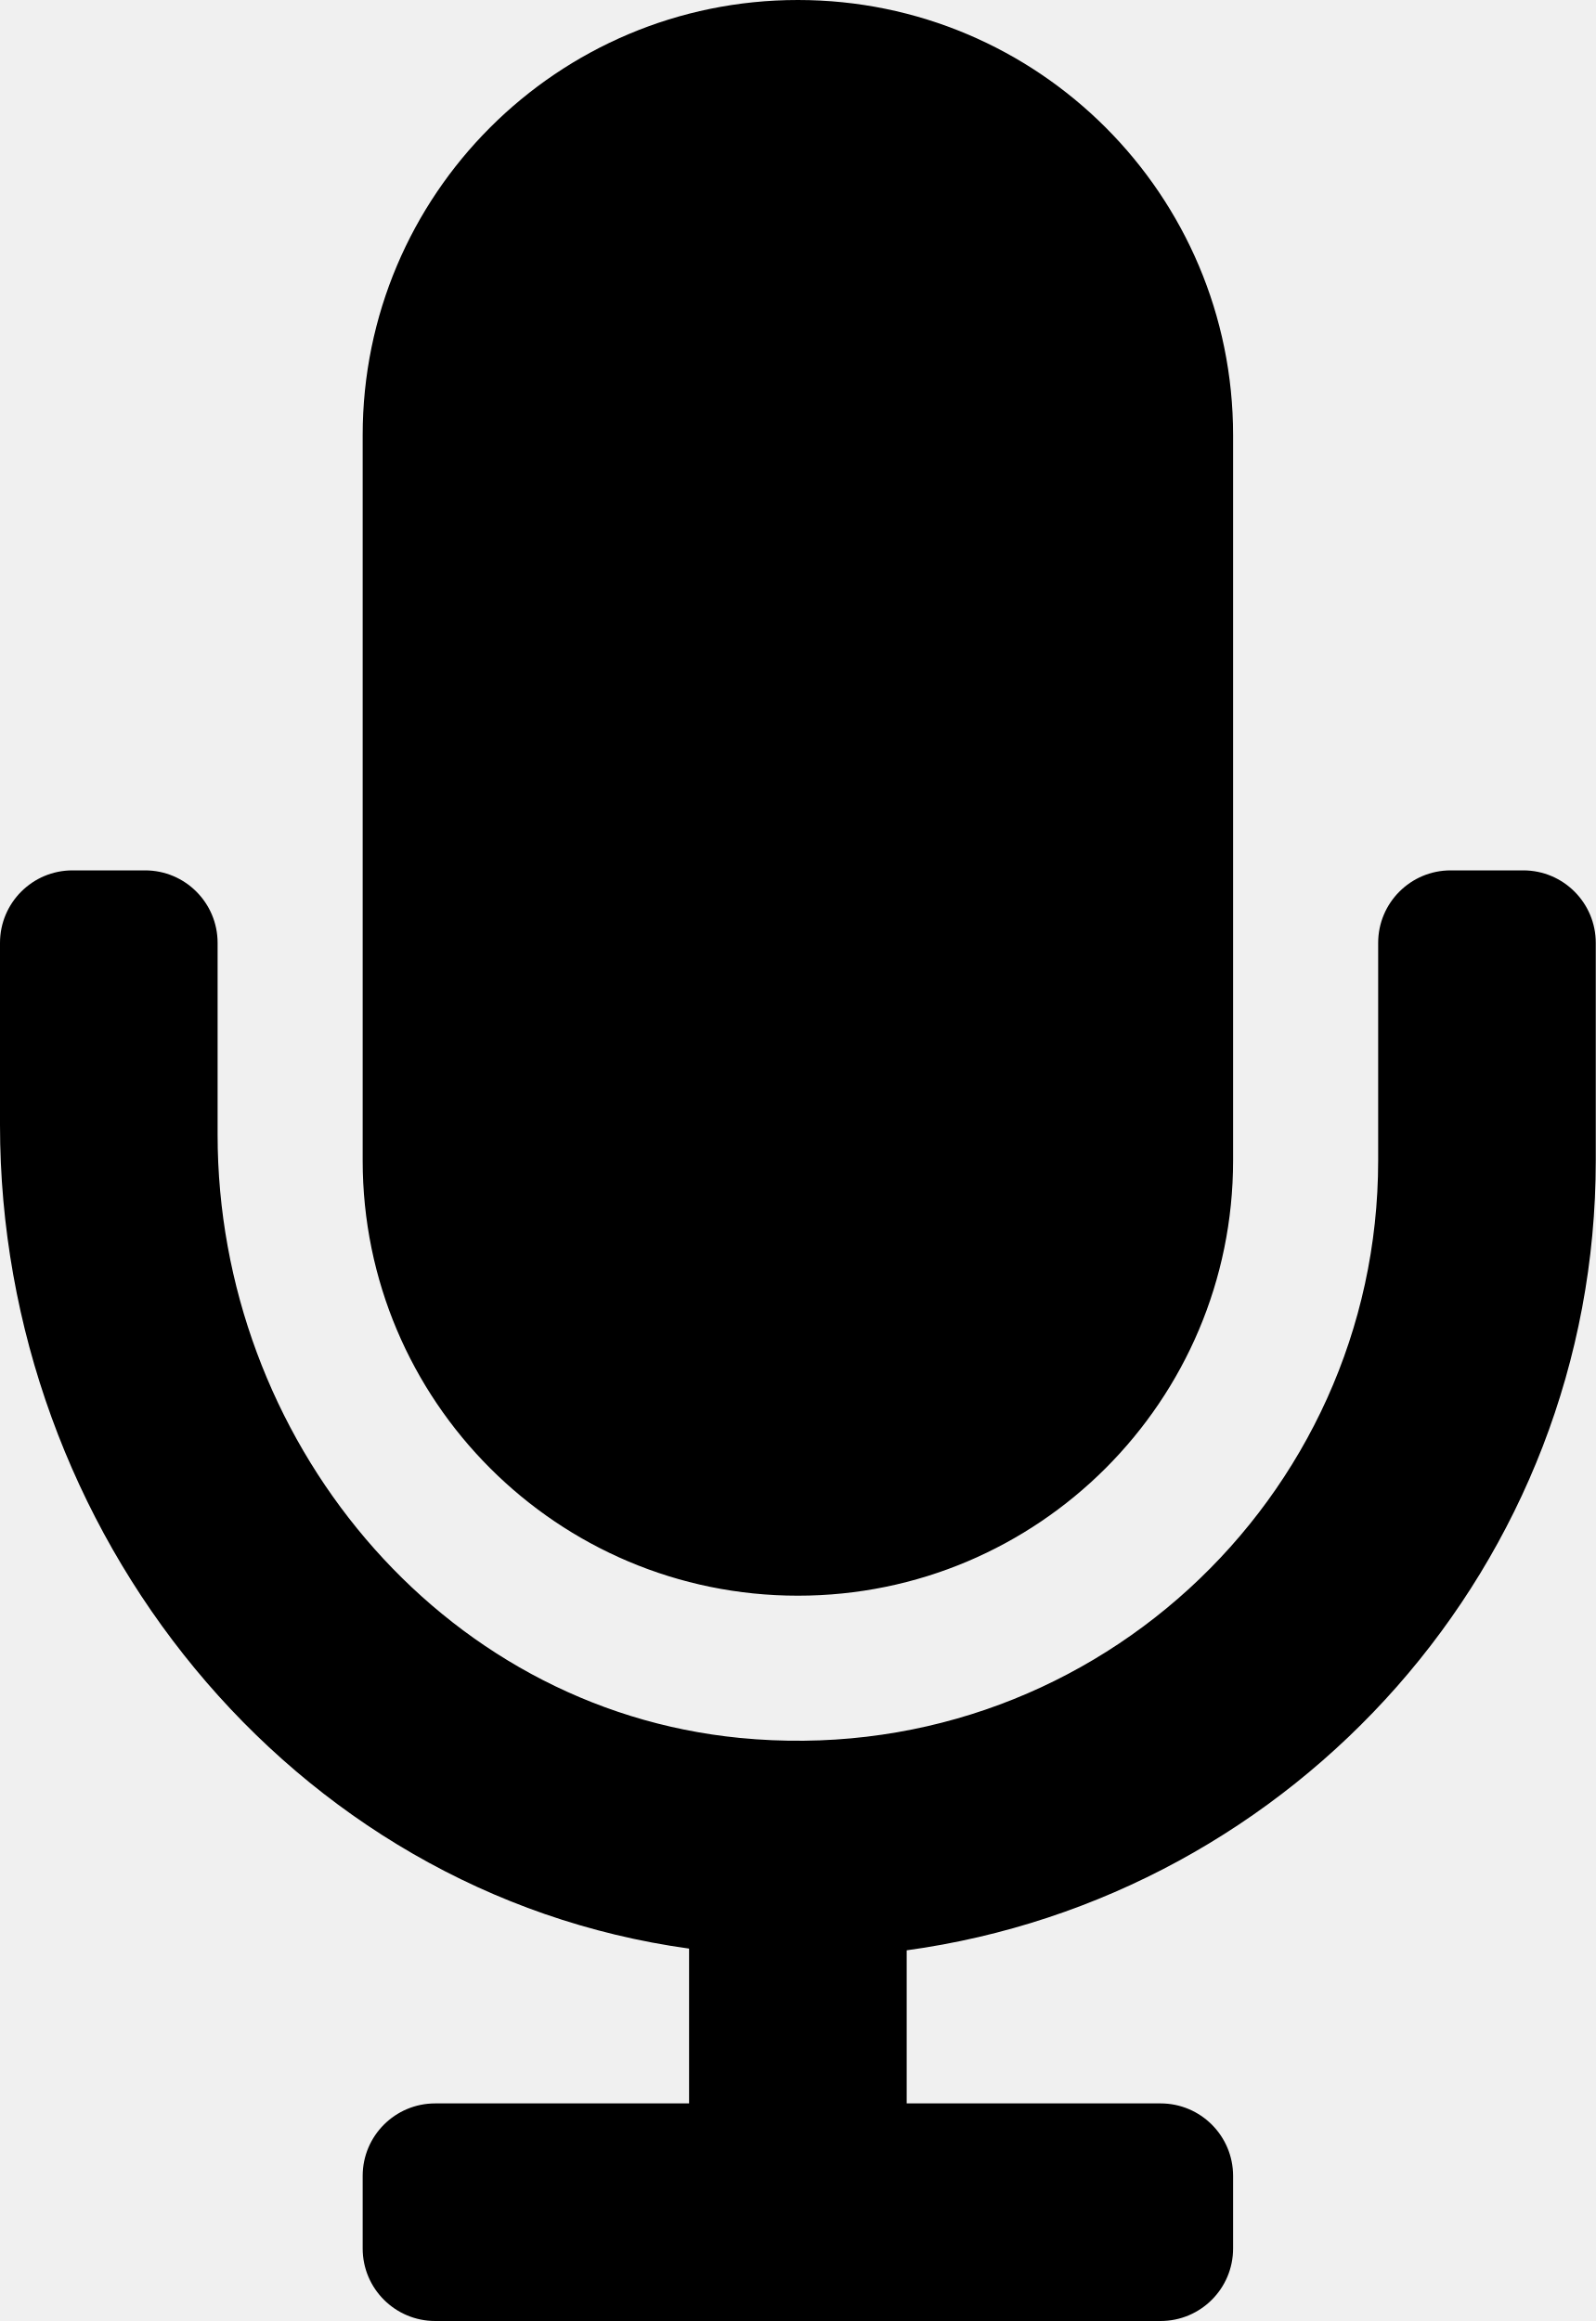
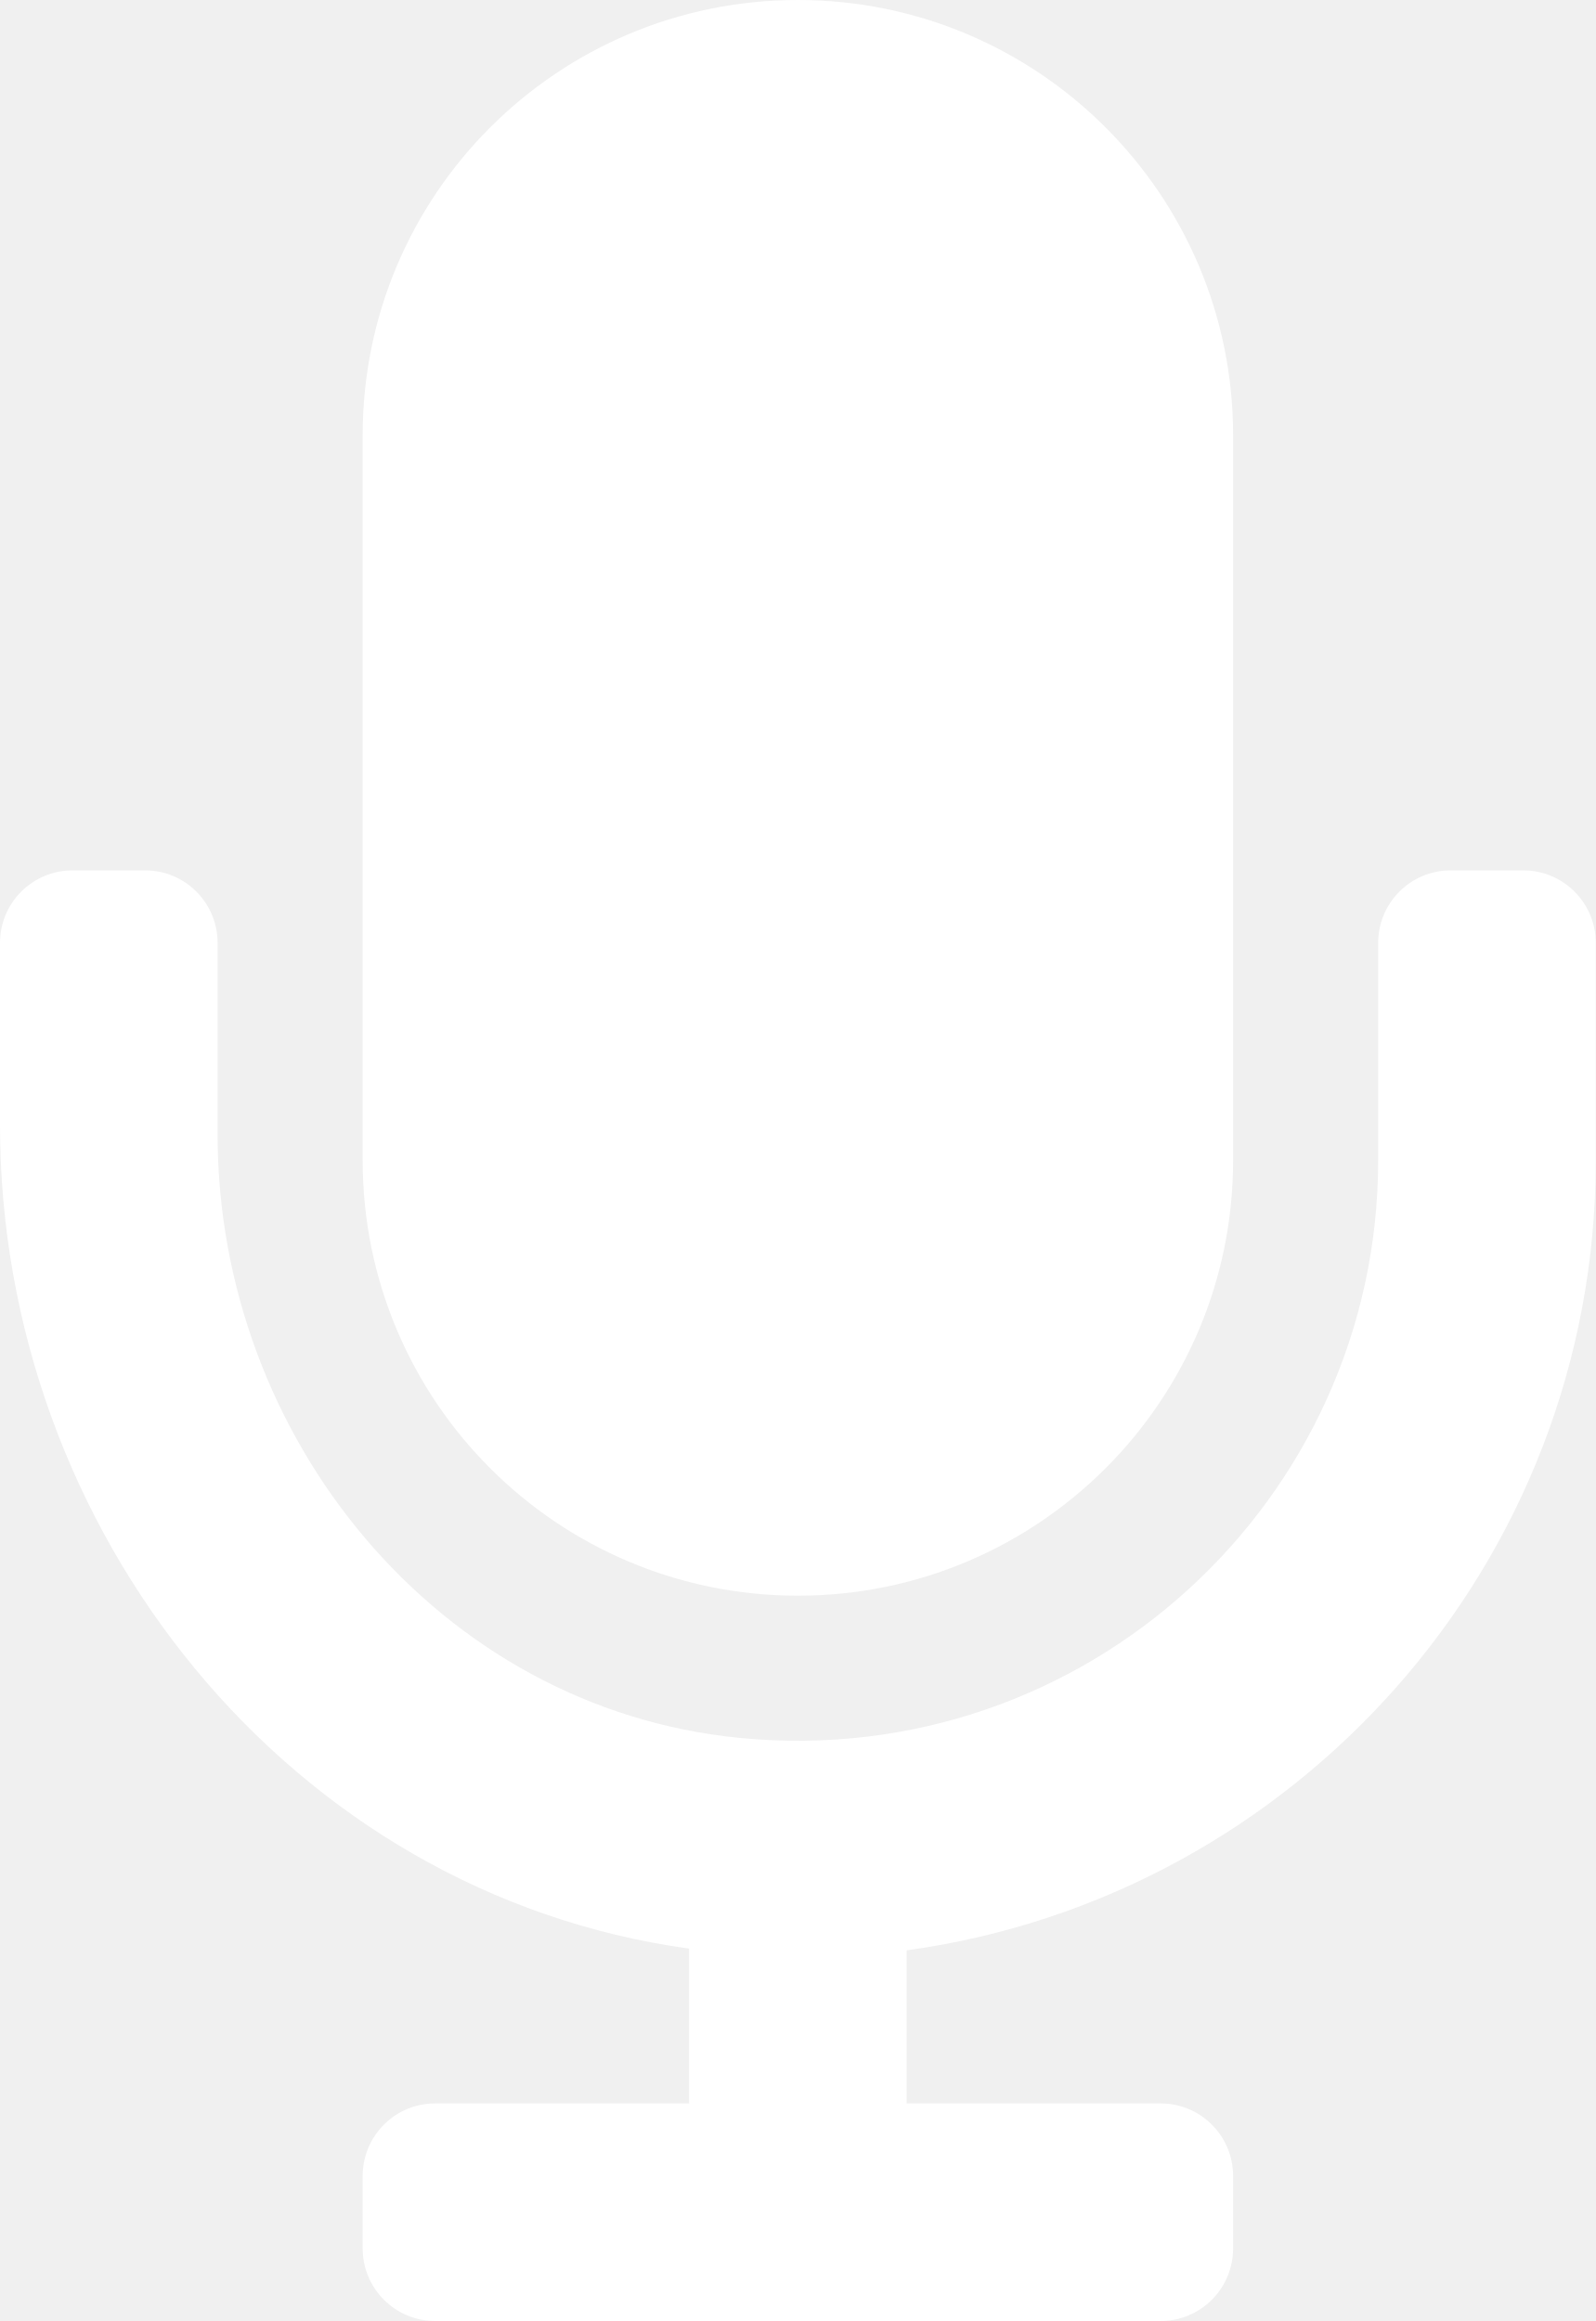
<svg xmlns="http://www.w3.org/2000/svg" viewBox="0 0 352 512">
-   <path d="M176 352c53.02 0 96-42.98 96-96V96c0-53.02-42.98-96-96-96S80 42.98 80 96v160c0 53.02 42.98 96 96 96zm160-160h-16c-8.84 0-16 7.16-16 16v48c0 74.8-64.49 134.82-140.79 127.38C96.71 376.89 48 317.11 48 250.3V208c0-8.84-7.16-16-16-16H16c-8.84 0-16 7.16-16 16v40.16c0 89.64 63.97 169.55 152 181.69V464H96c-8.84 0-16 7.16-16 16v16c0 8.84 7.16 16 16 16h160c8.84 0 16-7.16 16-16v-16c0-8.84-7.16-16-16-16h-56v-33.77C285.71 418.47 352 344.9 352 256v-48c0-8.84-7.16-16-16-16z" />
+   <path fill="#FFFFFF" d="M176 352c53.02 0 96-42.98 96-96V96c0-53.02-42.98-96-96-96S80 42.98 80 96v160c0 53.02 42.98 96 96 96zm160-160h-16c-8.84 0-16 7.16-16 16v48c0 74.8-64.49 134.82-140.79 127.38C96.71 376.89 48 317.11 48 250.3V208c0-8.84-7.16-16-16-16H16c-8.84 0-16 7.16-16 16v40.16c0 89.64 63.97 169.55 152 181.69V464H96c-8.84 0-16 7.16-16 16v16c0 8.84 7.16 16 16 16h160c8.84 0 16-7.16 16-16v-16c0-8.84-7.16-16-16-16h-56v-33.77C285.71 418.47 352 344.9 352 256v-48c0-8.84-7.16-16-16-16z" />
</svg>
